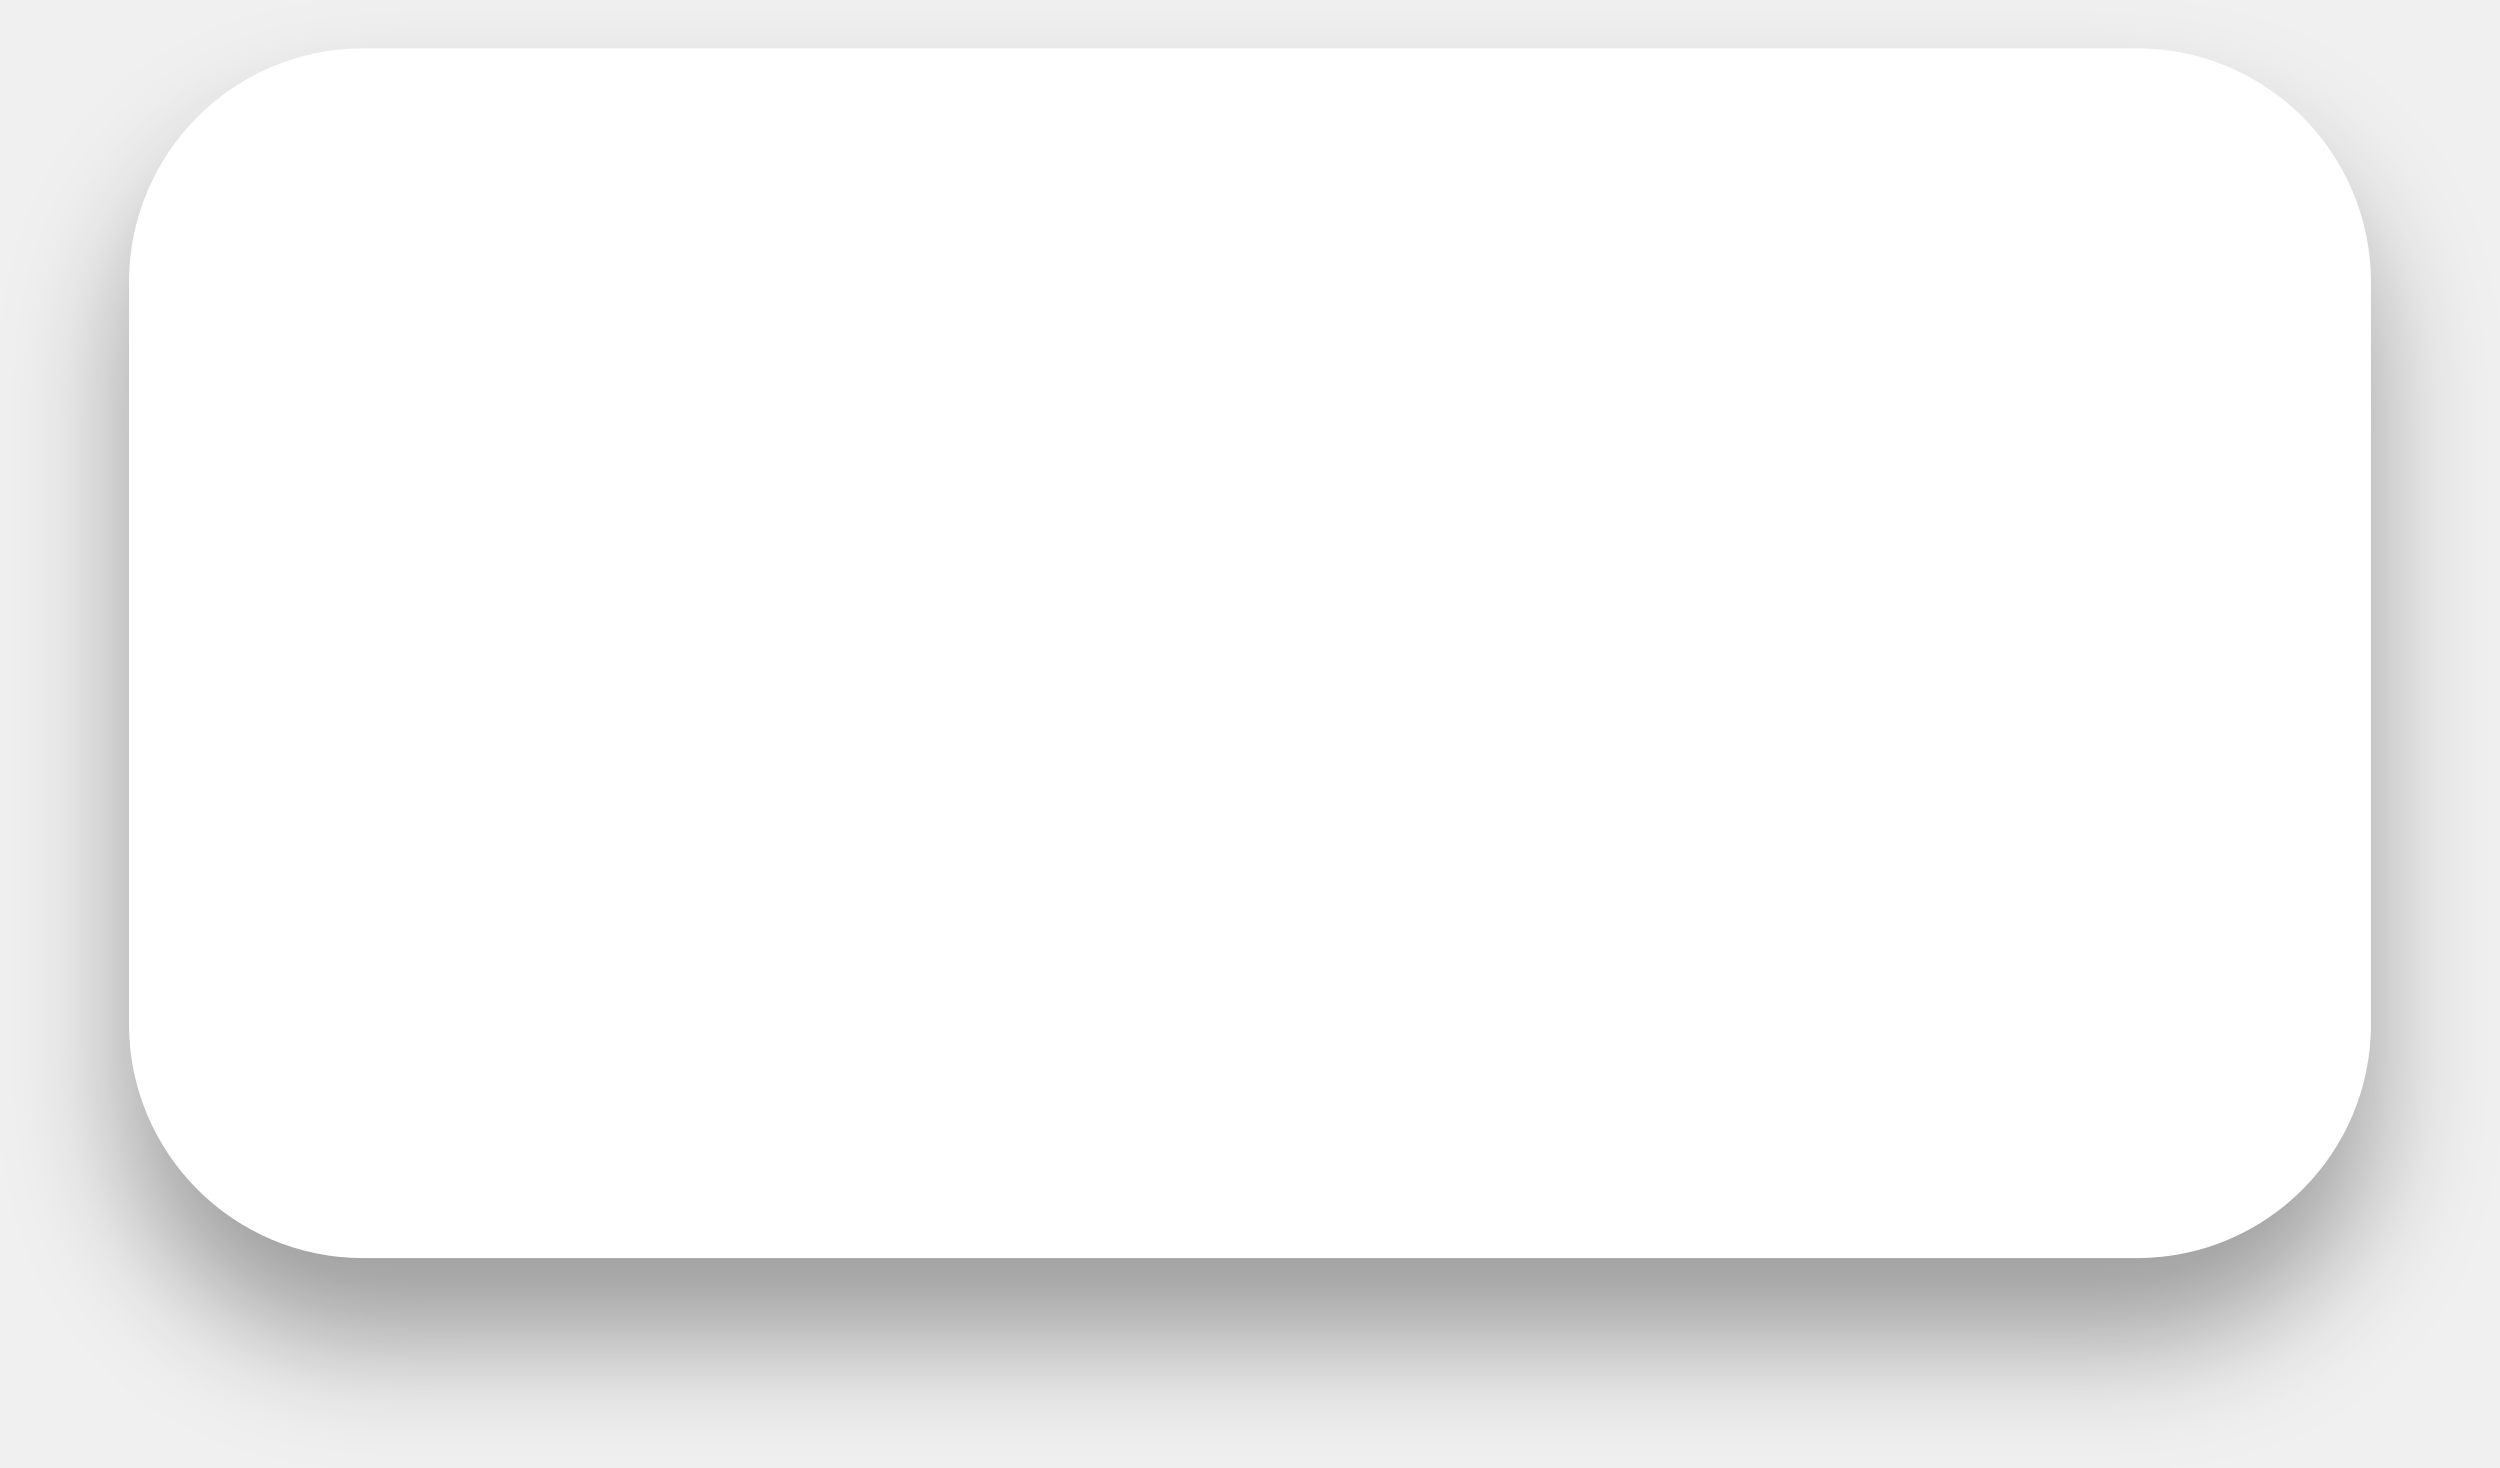
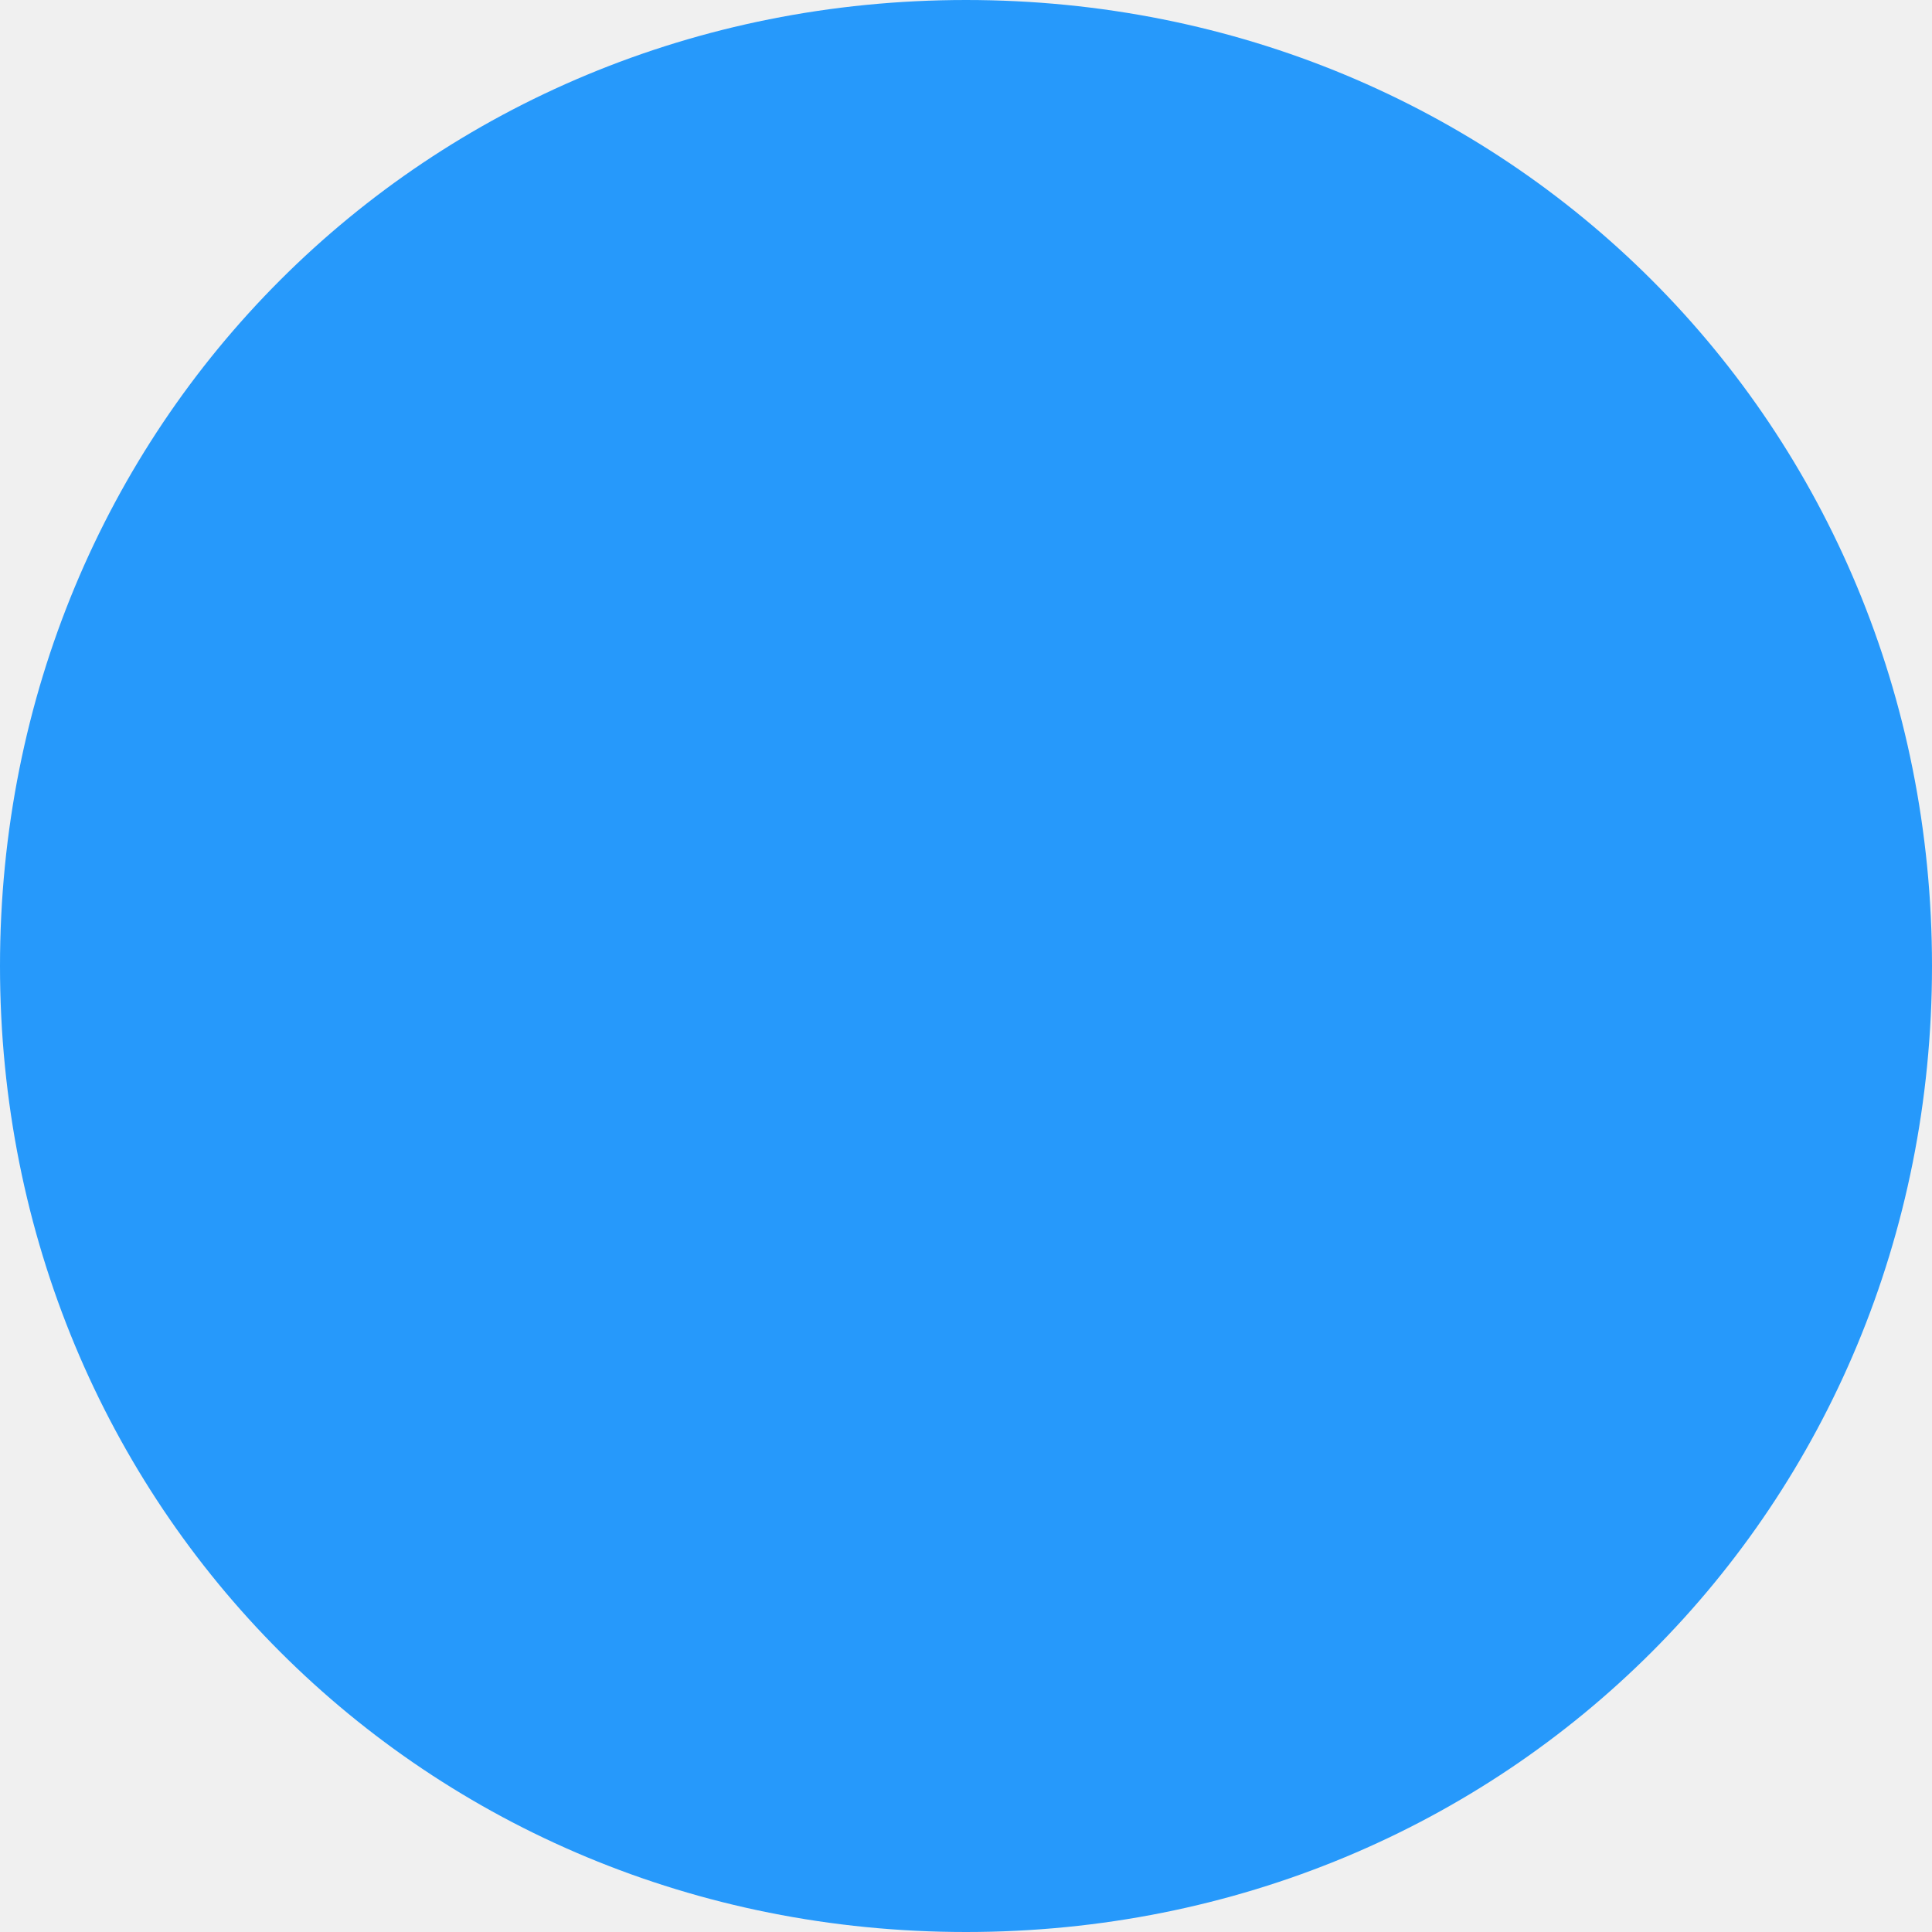
- <svg xmlns="http://www.w3.org/2000/svg" xmlns:xlink="http://www.w3.org/1999/xlink" version="1.1" width="310px" height="182px">
-   <defs>
-     <filter x="-4px" y="-5px" width="310px" height="182px" filterUnits="userSpaceOnUse" id="filter60">
-       <feOffset dx="0" dy="10" in="SourceAlpha" result="shadowOffsetInner" />
-       <feGaussianBlur stdDeviation="7.5" in="shadowOffsetInner" result="shadowGaussian" />
-       <feComposite in2="shadowGaussian" operator="atop" in="SourceAlpha" result="shadowComposite" />
-       <feColorMatrix type="matrix" values="0 0 0 0 0  0 0 0 0 0  0 0 0 0 0  0 0 0 0.349 0  " in="shadowComposite" />
-     </filter>
-     <g id="widget61">
-       <path d="M 12 30  A 29 29 0 0 1 41 1 L 261 1  A 29 29 0 0 1 290 30 L 290 122  A 29 29 0 0 1 261 151 L 41 151  A 29 29 0 0 1 12 122 L 12 30  Z " fill-rule="nonzero" fill="#ffffff" stroke="none" />
-     </g>
-   </defs>
-   <g transform="matrix(1 0 0 1 4 5 )">
-     <use xlink:href="#widget61" filter="url(#filter60)" />
-     <use xlink:href="#widget61" />
+ <svg xmlns="http://www.w3.org/2000/svg" version="1.1" width="13px" height="13px">
+   <g transform="matrix(1 0 0 1 -958 -613 )">
+     <path d="M 964.5 613  C 968.14 613  971 615.86  971 619.5  C 971 623.14  968.14 626  964.5 626  C 960.86 626  958 623.14  958 619.5  C 958 615.86  960.86 613  964.5 613  Z " fill-rule="nonzero" fill="#2699fb" stroke="none" />
  </g>
</svg>
